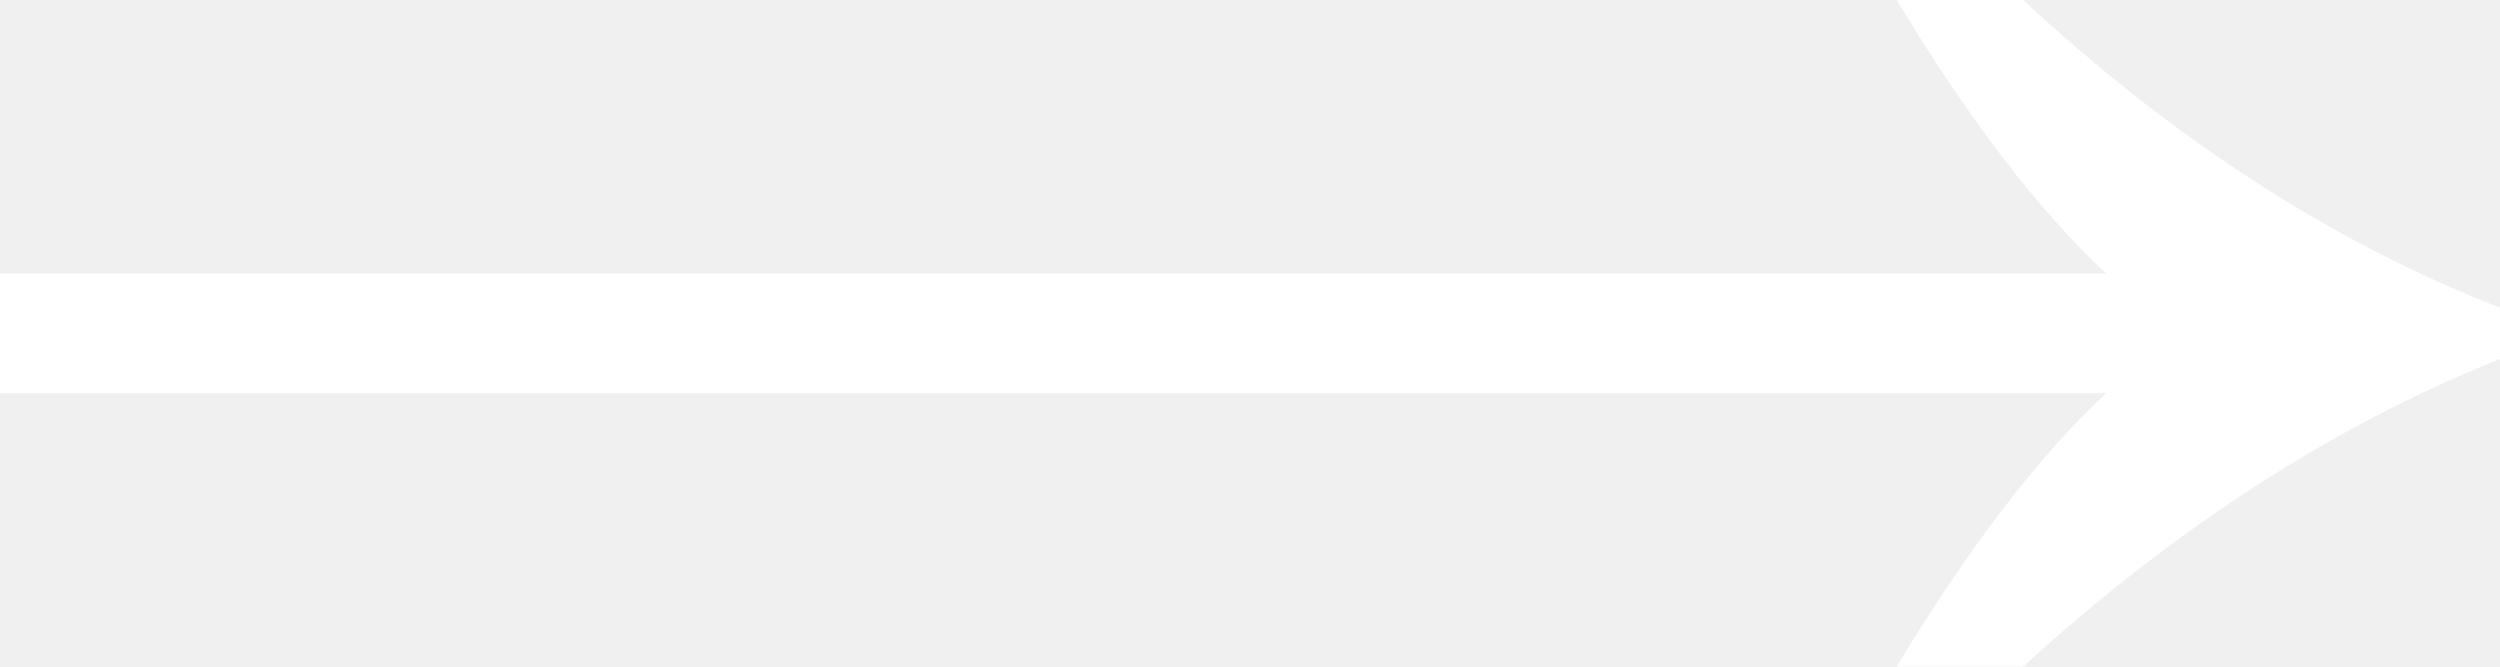
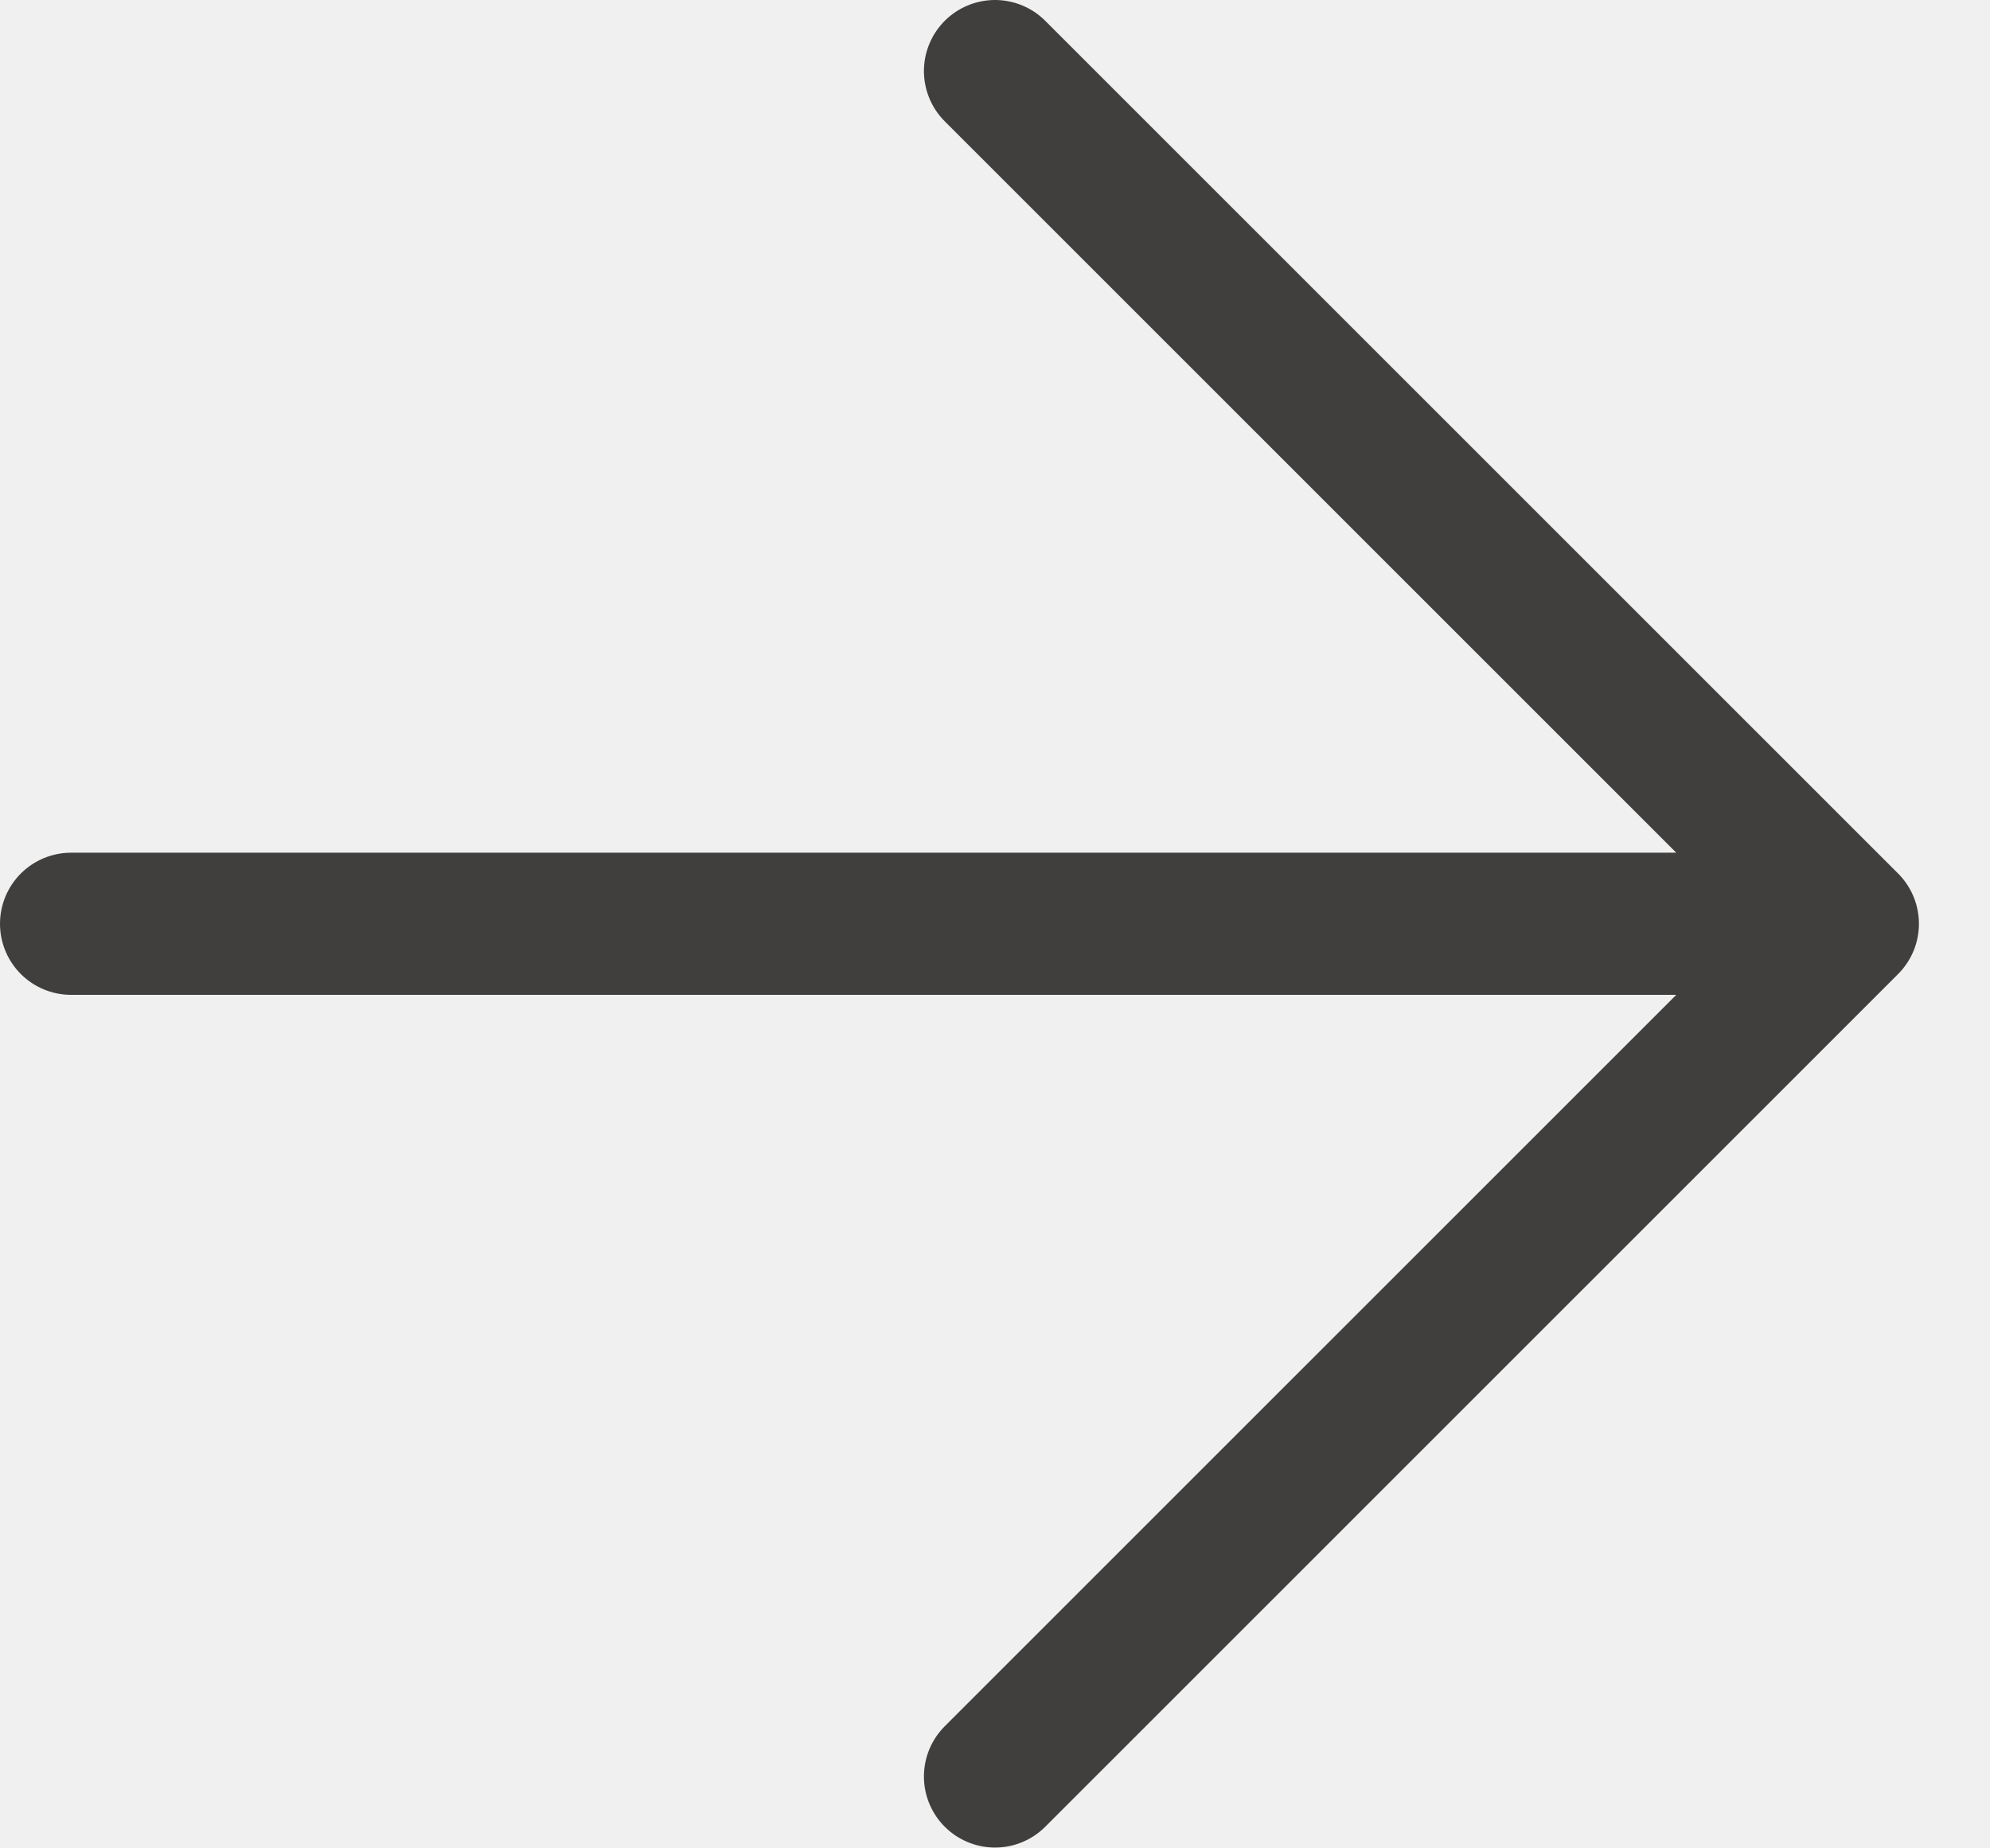
- <svg xmlns="http://www.w3.org/2000/svg" width="30" height="8" viewBox="0 0 30 8" fill="none">
-   <path d="M24.277 1.97284e-06C26.098 1.687 28.006 2.917 30 3.692L30 4.308C28.006 5.105 26.098 6.336 24.277 8L22.76 8C23.627 6.564 24.465 5.47 25.275 4.718L3.48964e-07 4.718L5.01636e-07 3.282L25.275 3.282C24.465 2.53 23.627 1.436 22.76 1.86378e-06L24.277 1.97284e-06Z" fill="white" />
+ <svg xmlns="http://www.w3.org/2000/svg" width="14" height="13" viewBox="0 0 14 13" fill="none">
+   <path d="M0.5 6.5H13M7 12.5L13 6.5L7 0.5" stroke="#403F3D" stroke-linecap="round" stroke-linejoin="round" />
</svg>
